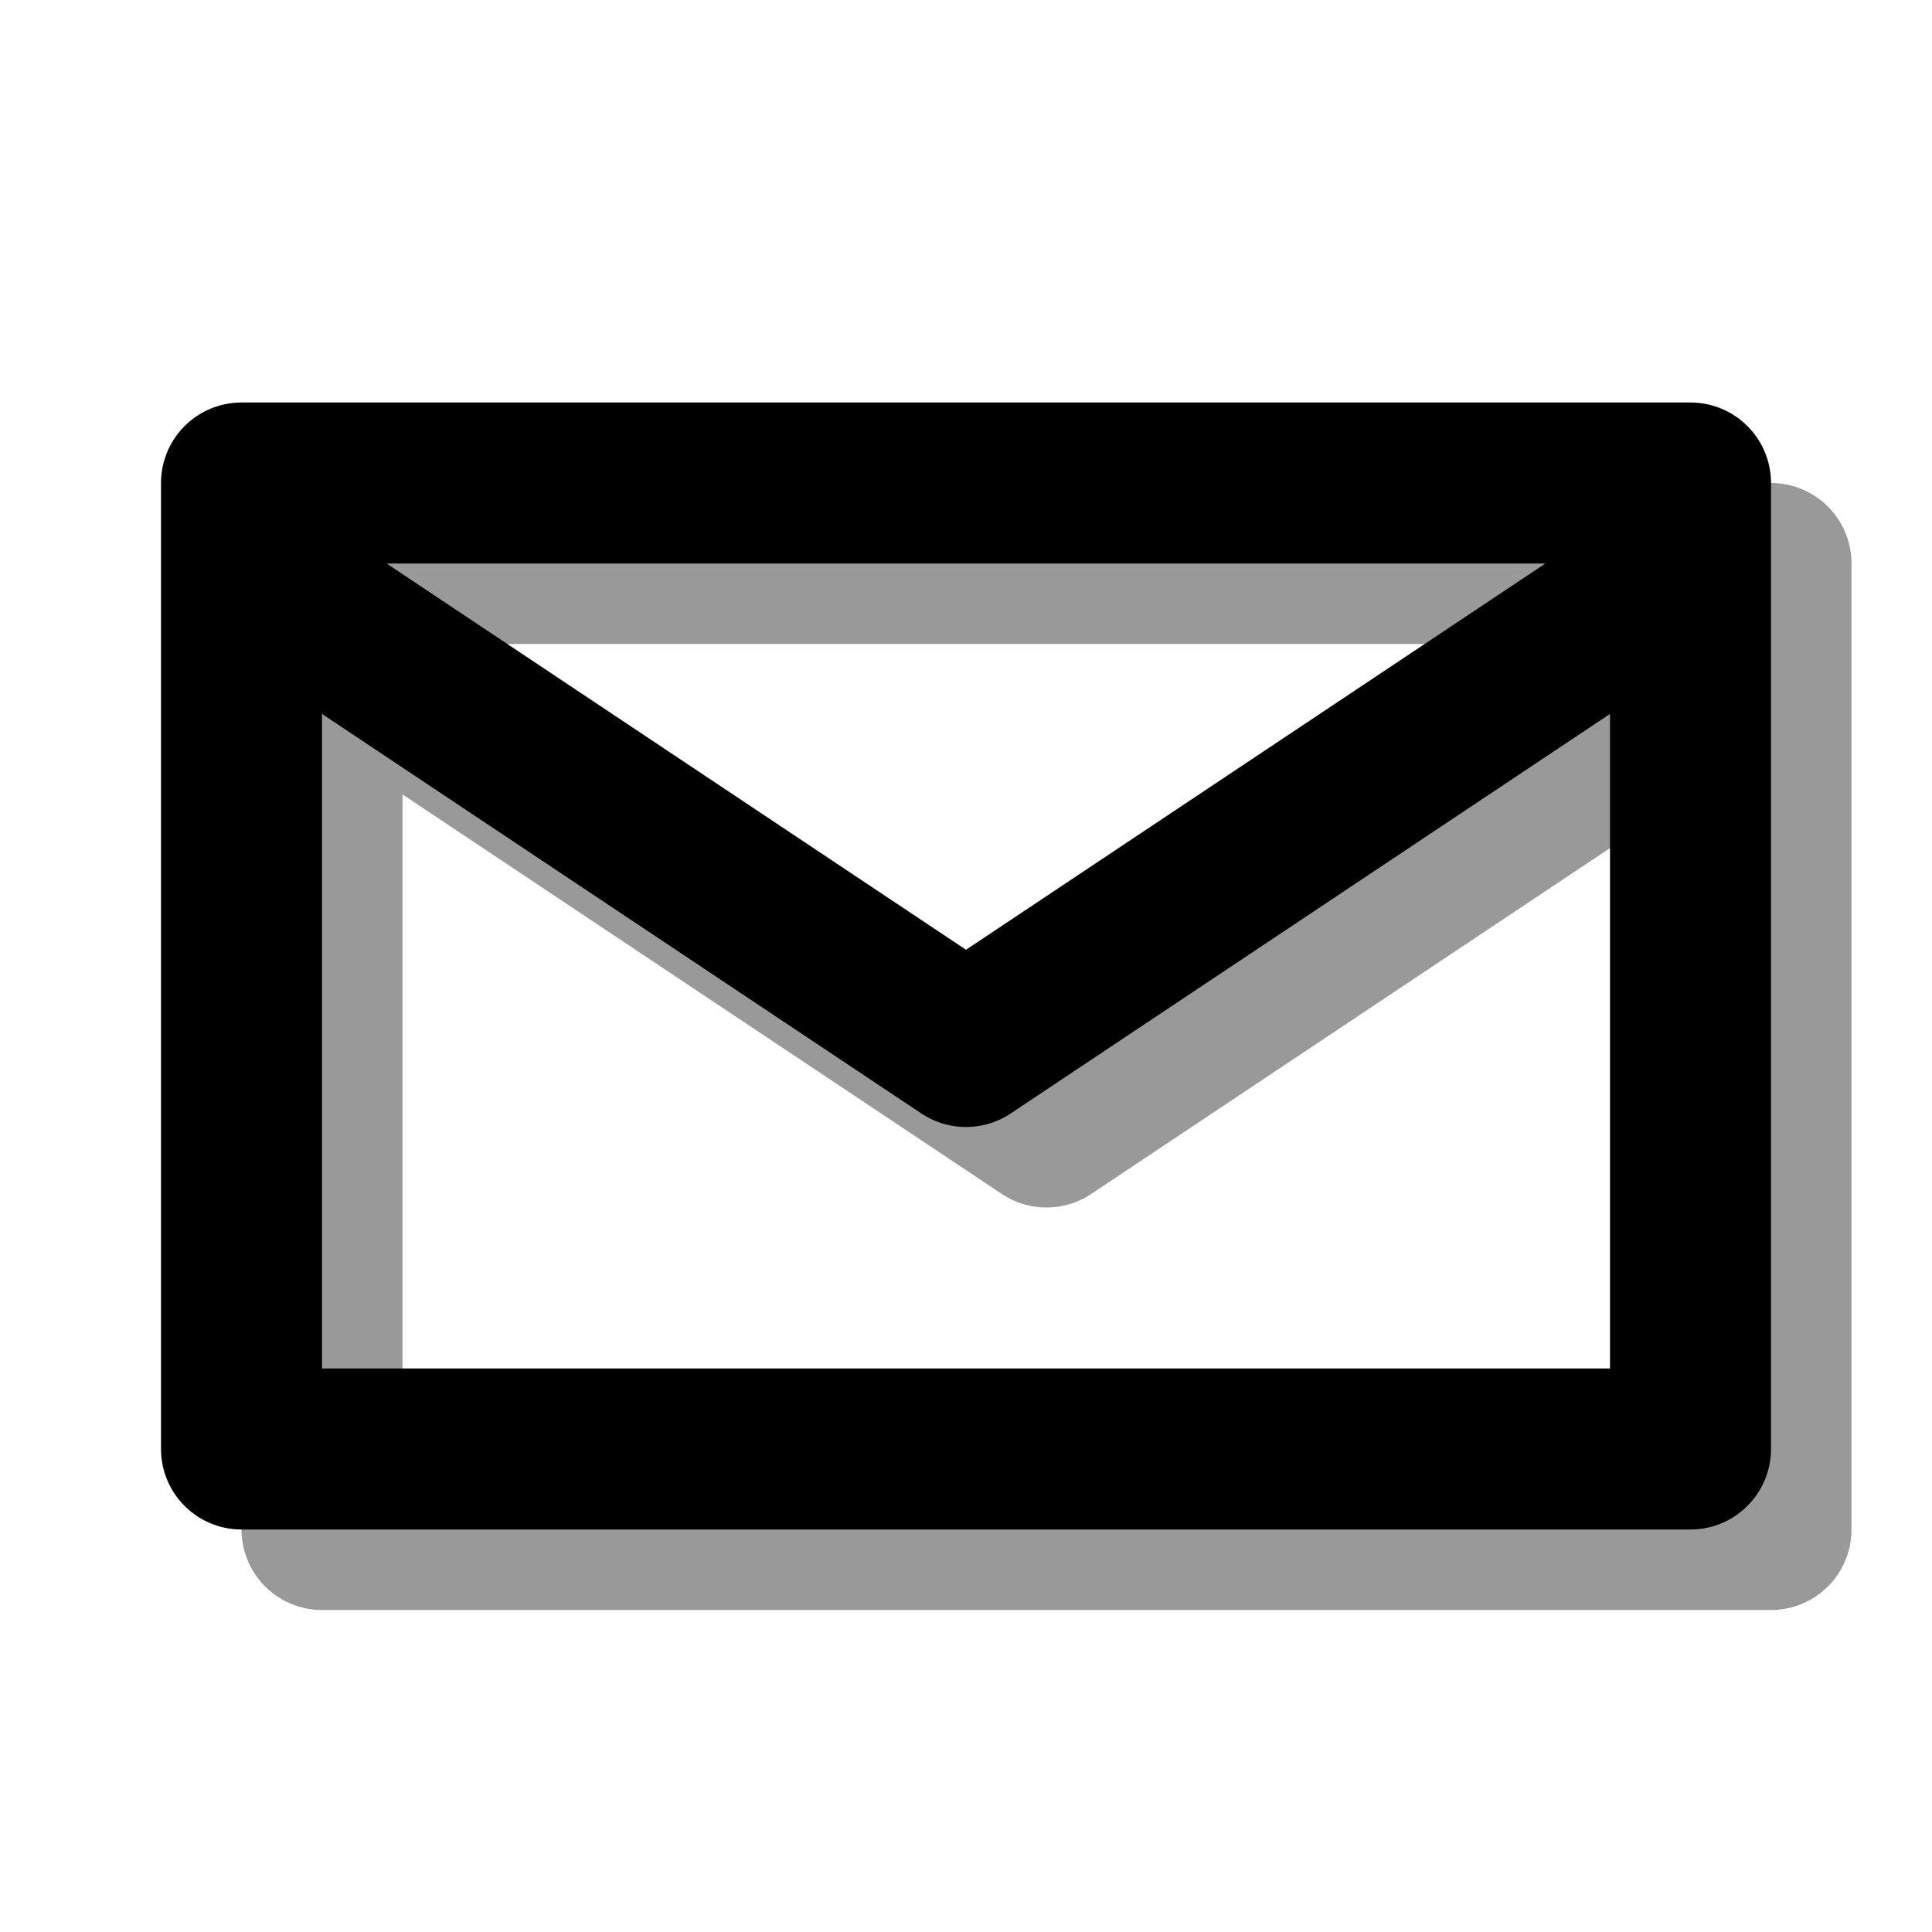
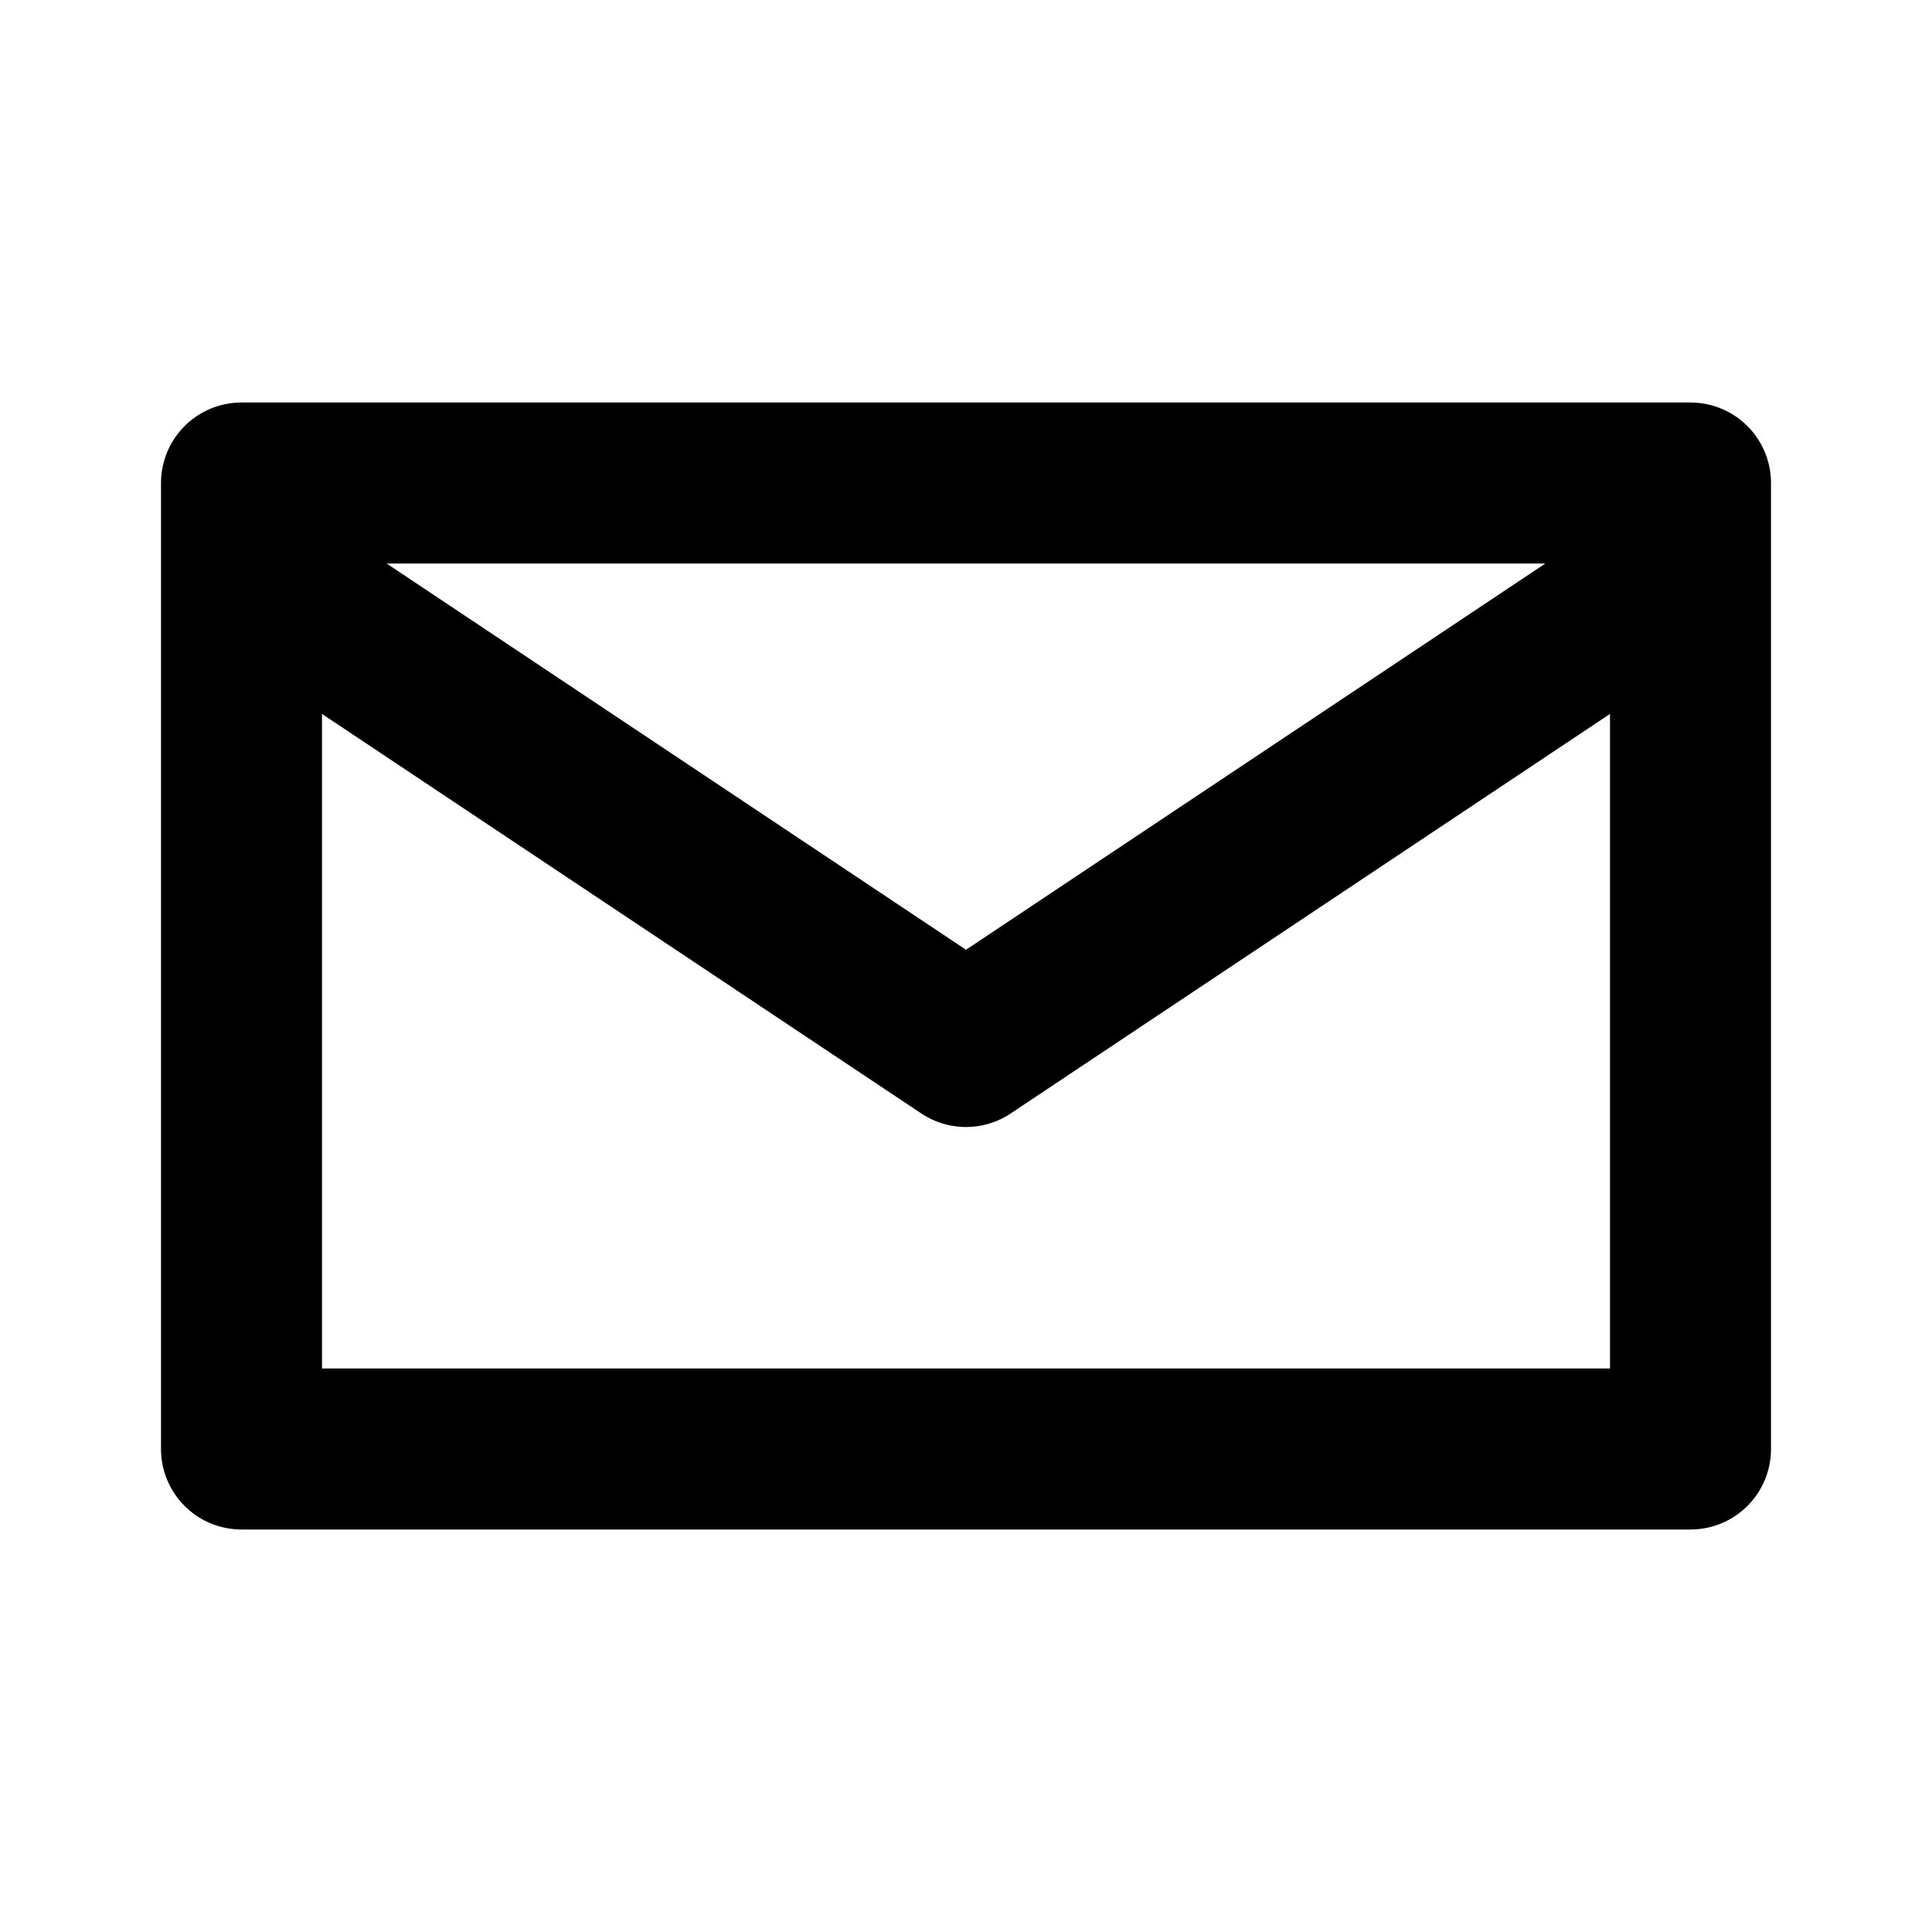
<svg xmlns="http://www.w3.org/2000/svg" width="24" height="24" viewBox="0 0 24 24">
  <g fill="none" stroke-width="2" stroke-linecap="round" stroke-linejoin="round">
-     <path d="M3 6h18v12H3z M3 7l9 6l9-6" stroke="#000000" stroke-opacity="0.4" transform="translate(1 1)" />
    <path d="M3 6h18v12H3z M3 7l9 6l9-6" stroke="#000000" />
  </g>
</svg>
